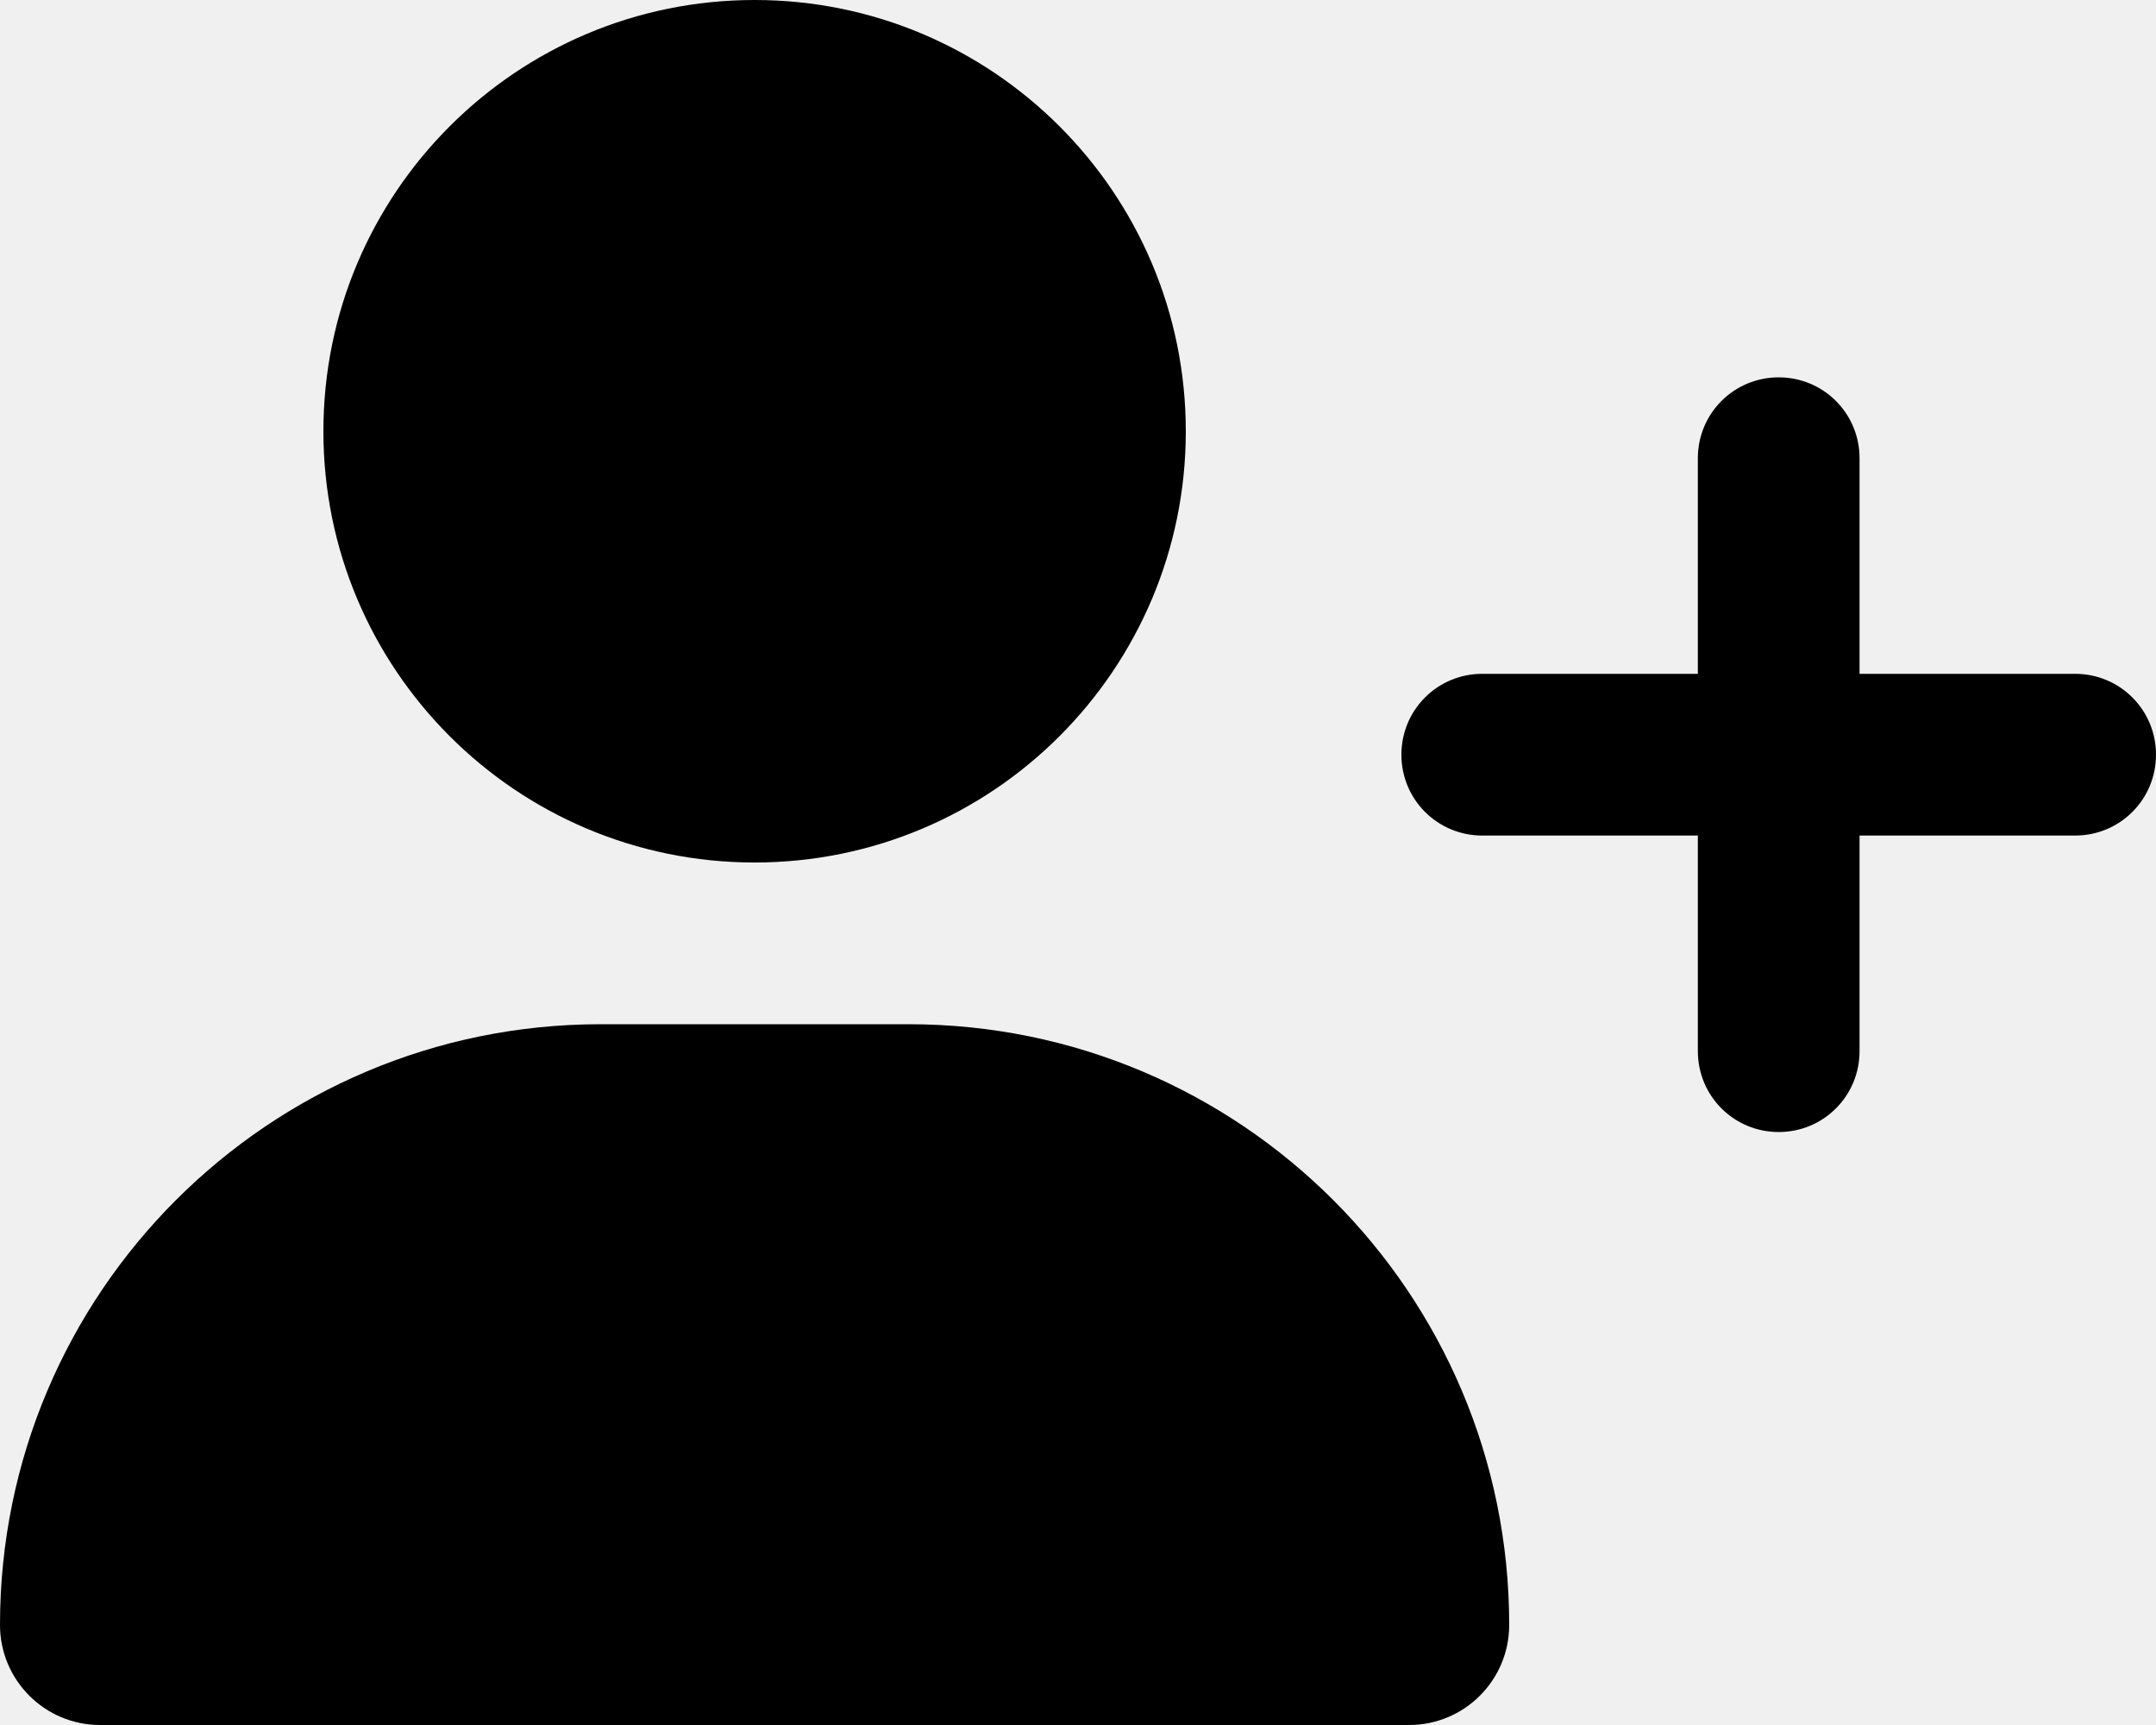
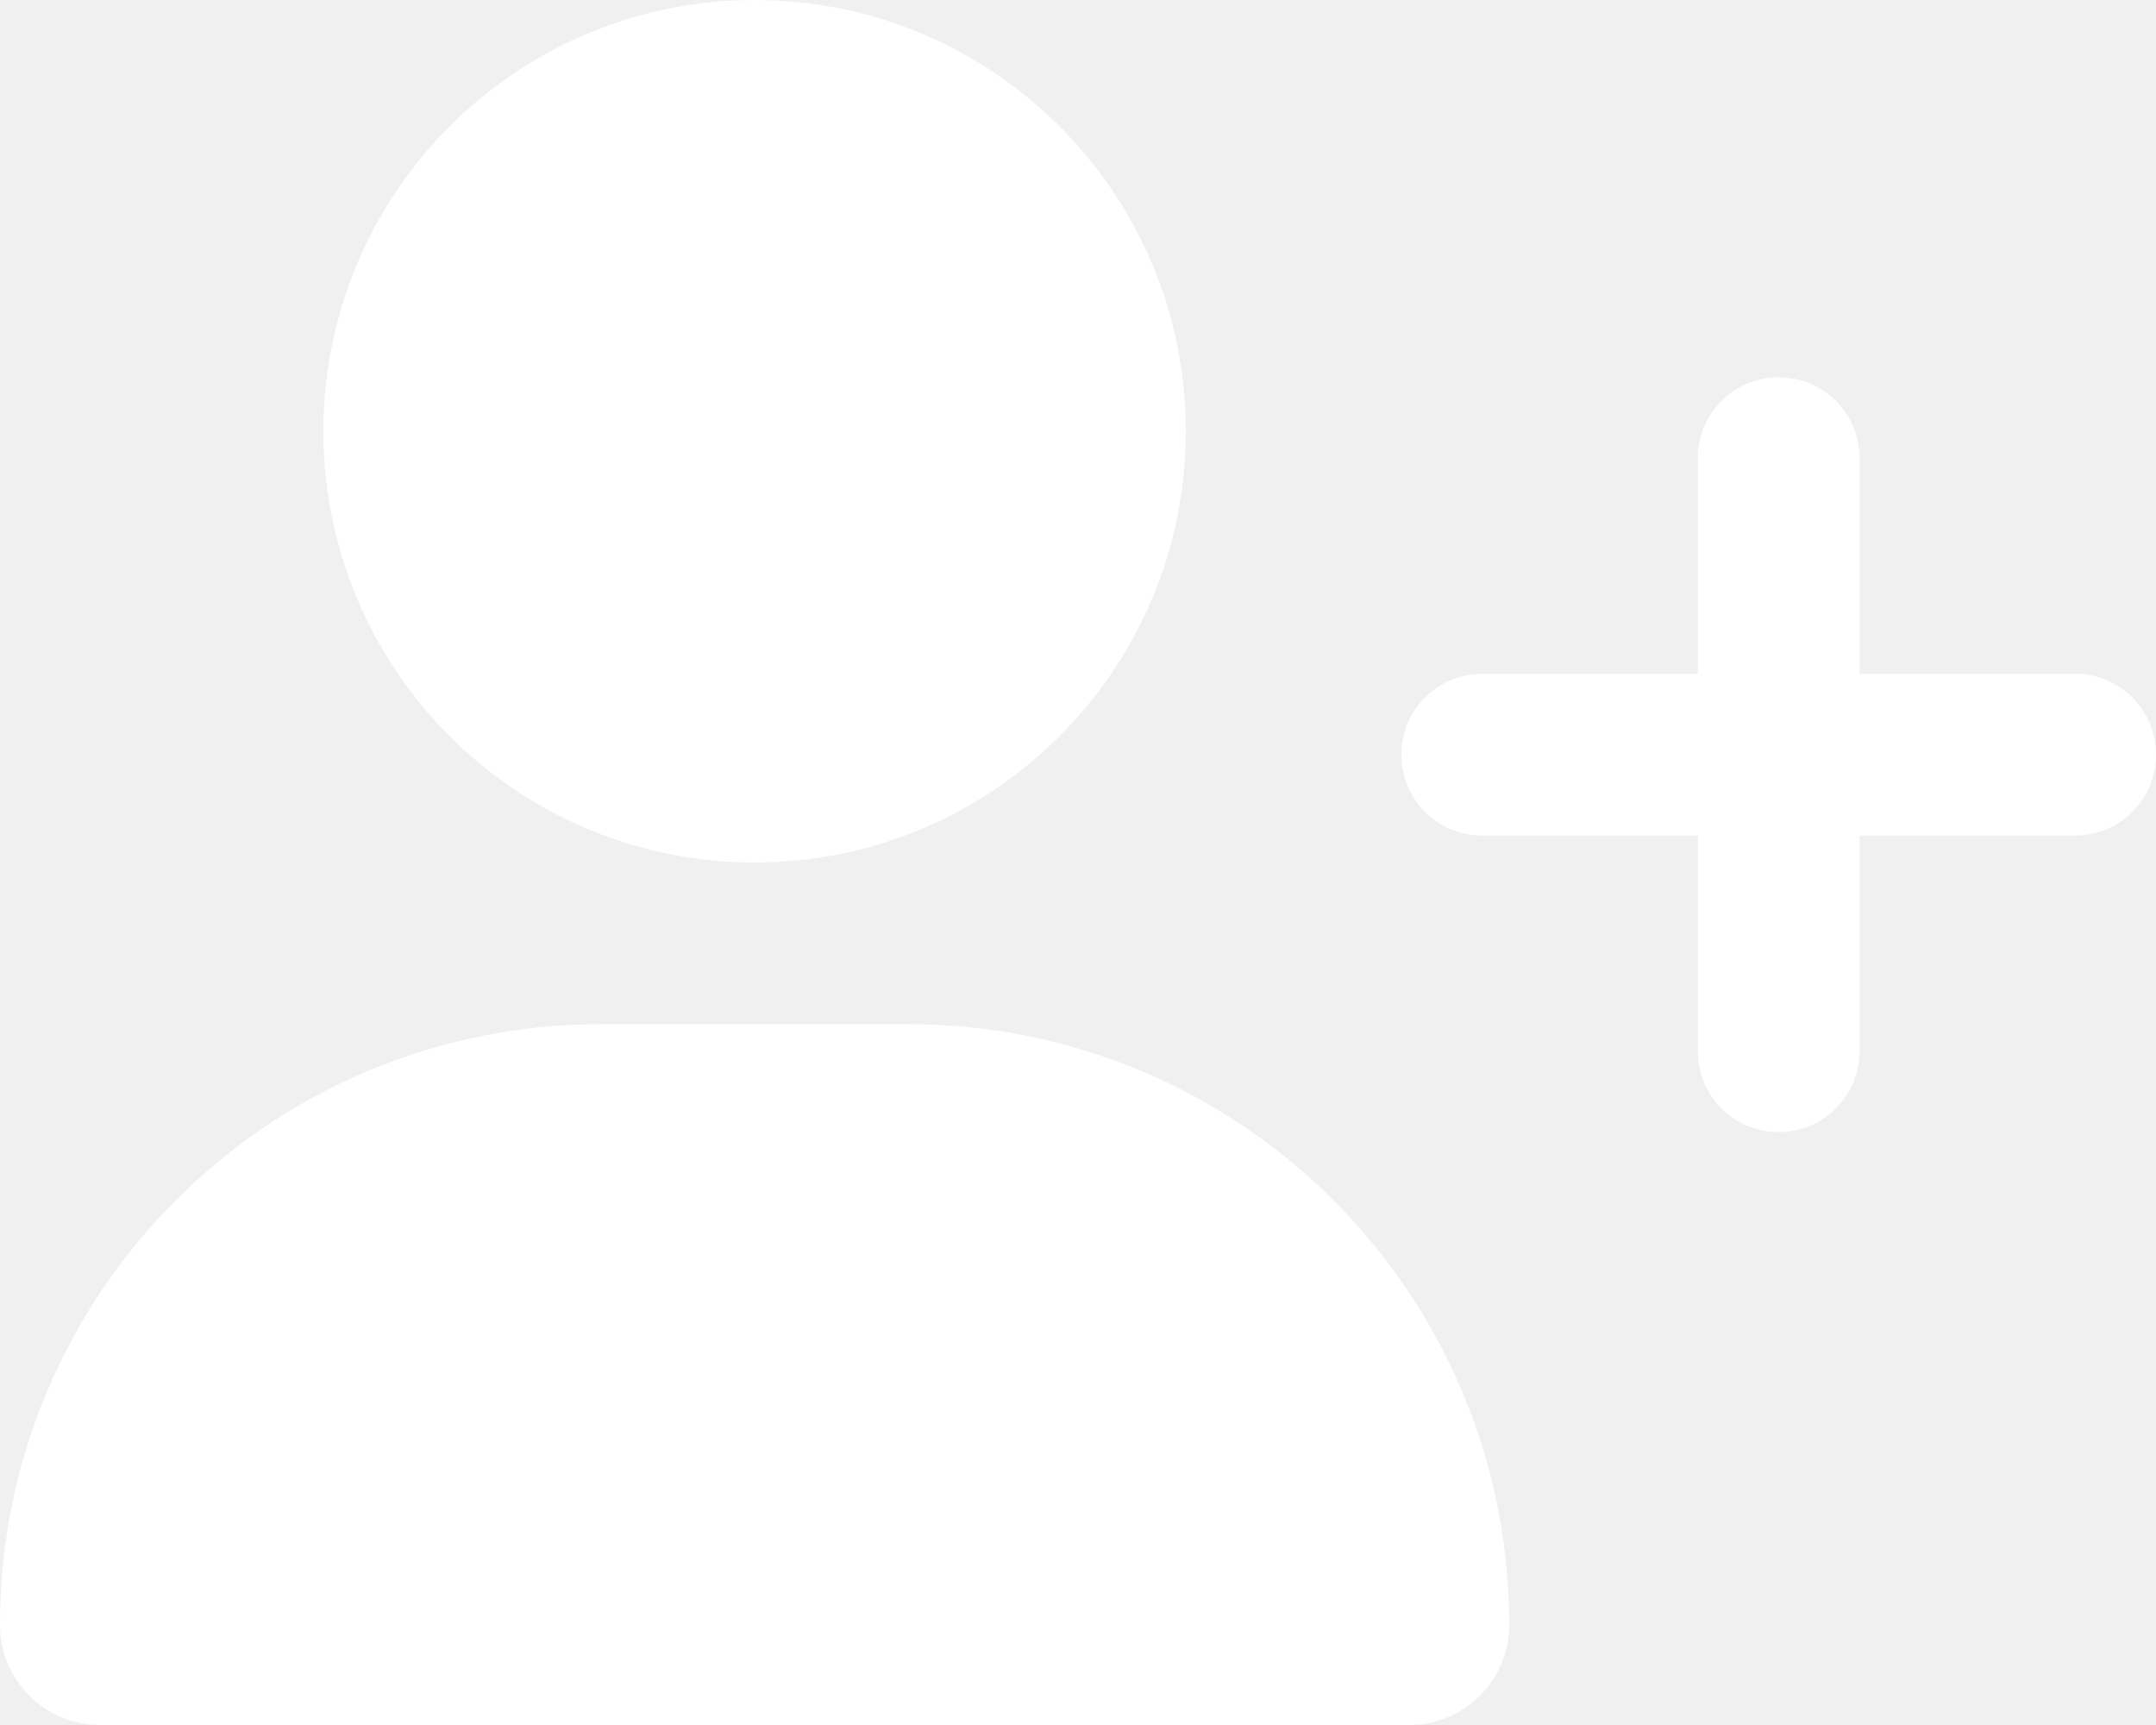
<svg xmlns="http://www.w3.org/2000/svg" viewBox="0 0 640 512">
-   <path fill="#000000" d="M96 128a128 128 0 1 1 256 0A128 128 0 1 1 96 128zM0 482.3C0 383.8 79.8 304 178.3 304h91.4C368.2 304 448 383.8 448 482.3c0 16.4-13.3 29.7-29.7 29.7H29.7C13.3 512 0 498.7 0 482.3zM504 312V248H440c-13.3 0-24-10.7-24-24s10.7-24 24-24h64V136c0-13.3 10.7-24 24-24s24 10.7 24 24v64h64c13.3 0 24 10.7 24 24s-10.7 24-24 24H552v64c0 13.3-10.7 24-24 24s-24-10.7-24-24z" />
+   <path fill="#ffffff" d="M96 128a128 128 0 1 1 256 0A128 128 0 1 1 96 128zM0 482.3C0 383.8 79.8 304 178.3 304h91.4C368.2 304 448 383.8 448 482.3c0 16.4-13.3 29.7-29.7 29.7H29.7C13.3 512 0 498.7 0 482.3zM504 312V248H440c-13.3 0-24-10.7-24-24s10.7-24 24-24h64V136c0-13.3 10.7-24 24-24s24 10.7 24 24v64h64c13.3 0 24 10.7 24 24s-10.7 24-24 24H552v64c0 13.3-10.7 24-24 24s-24-10.7-24-24z" />
</svg>
